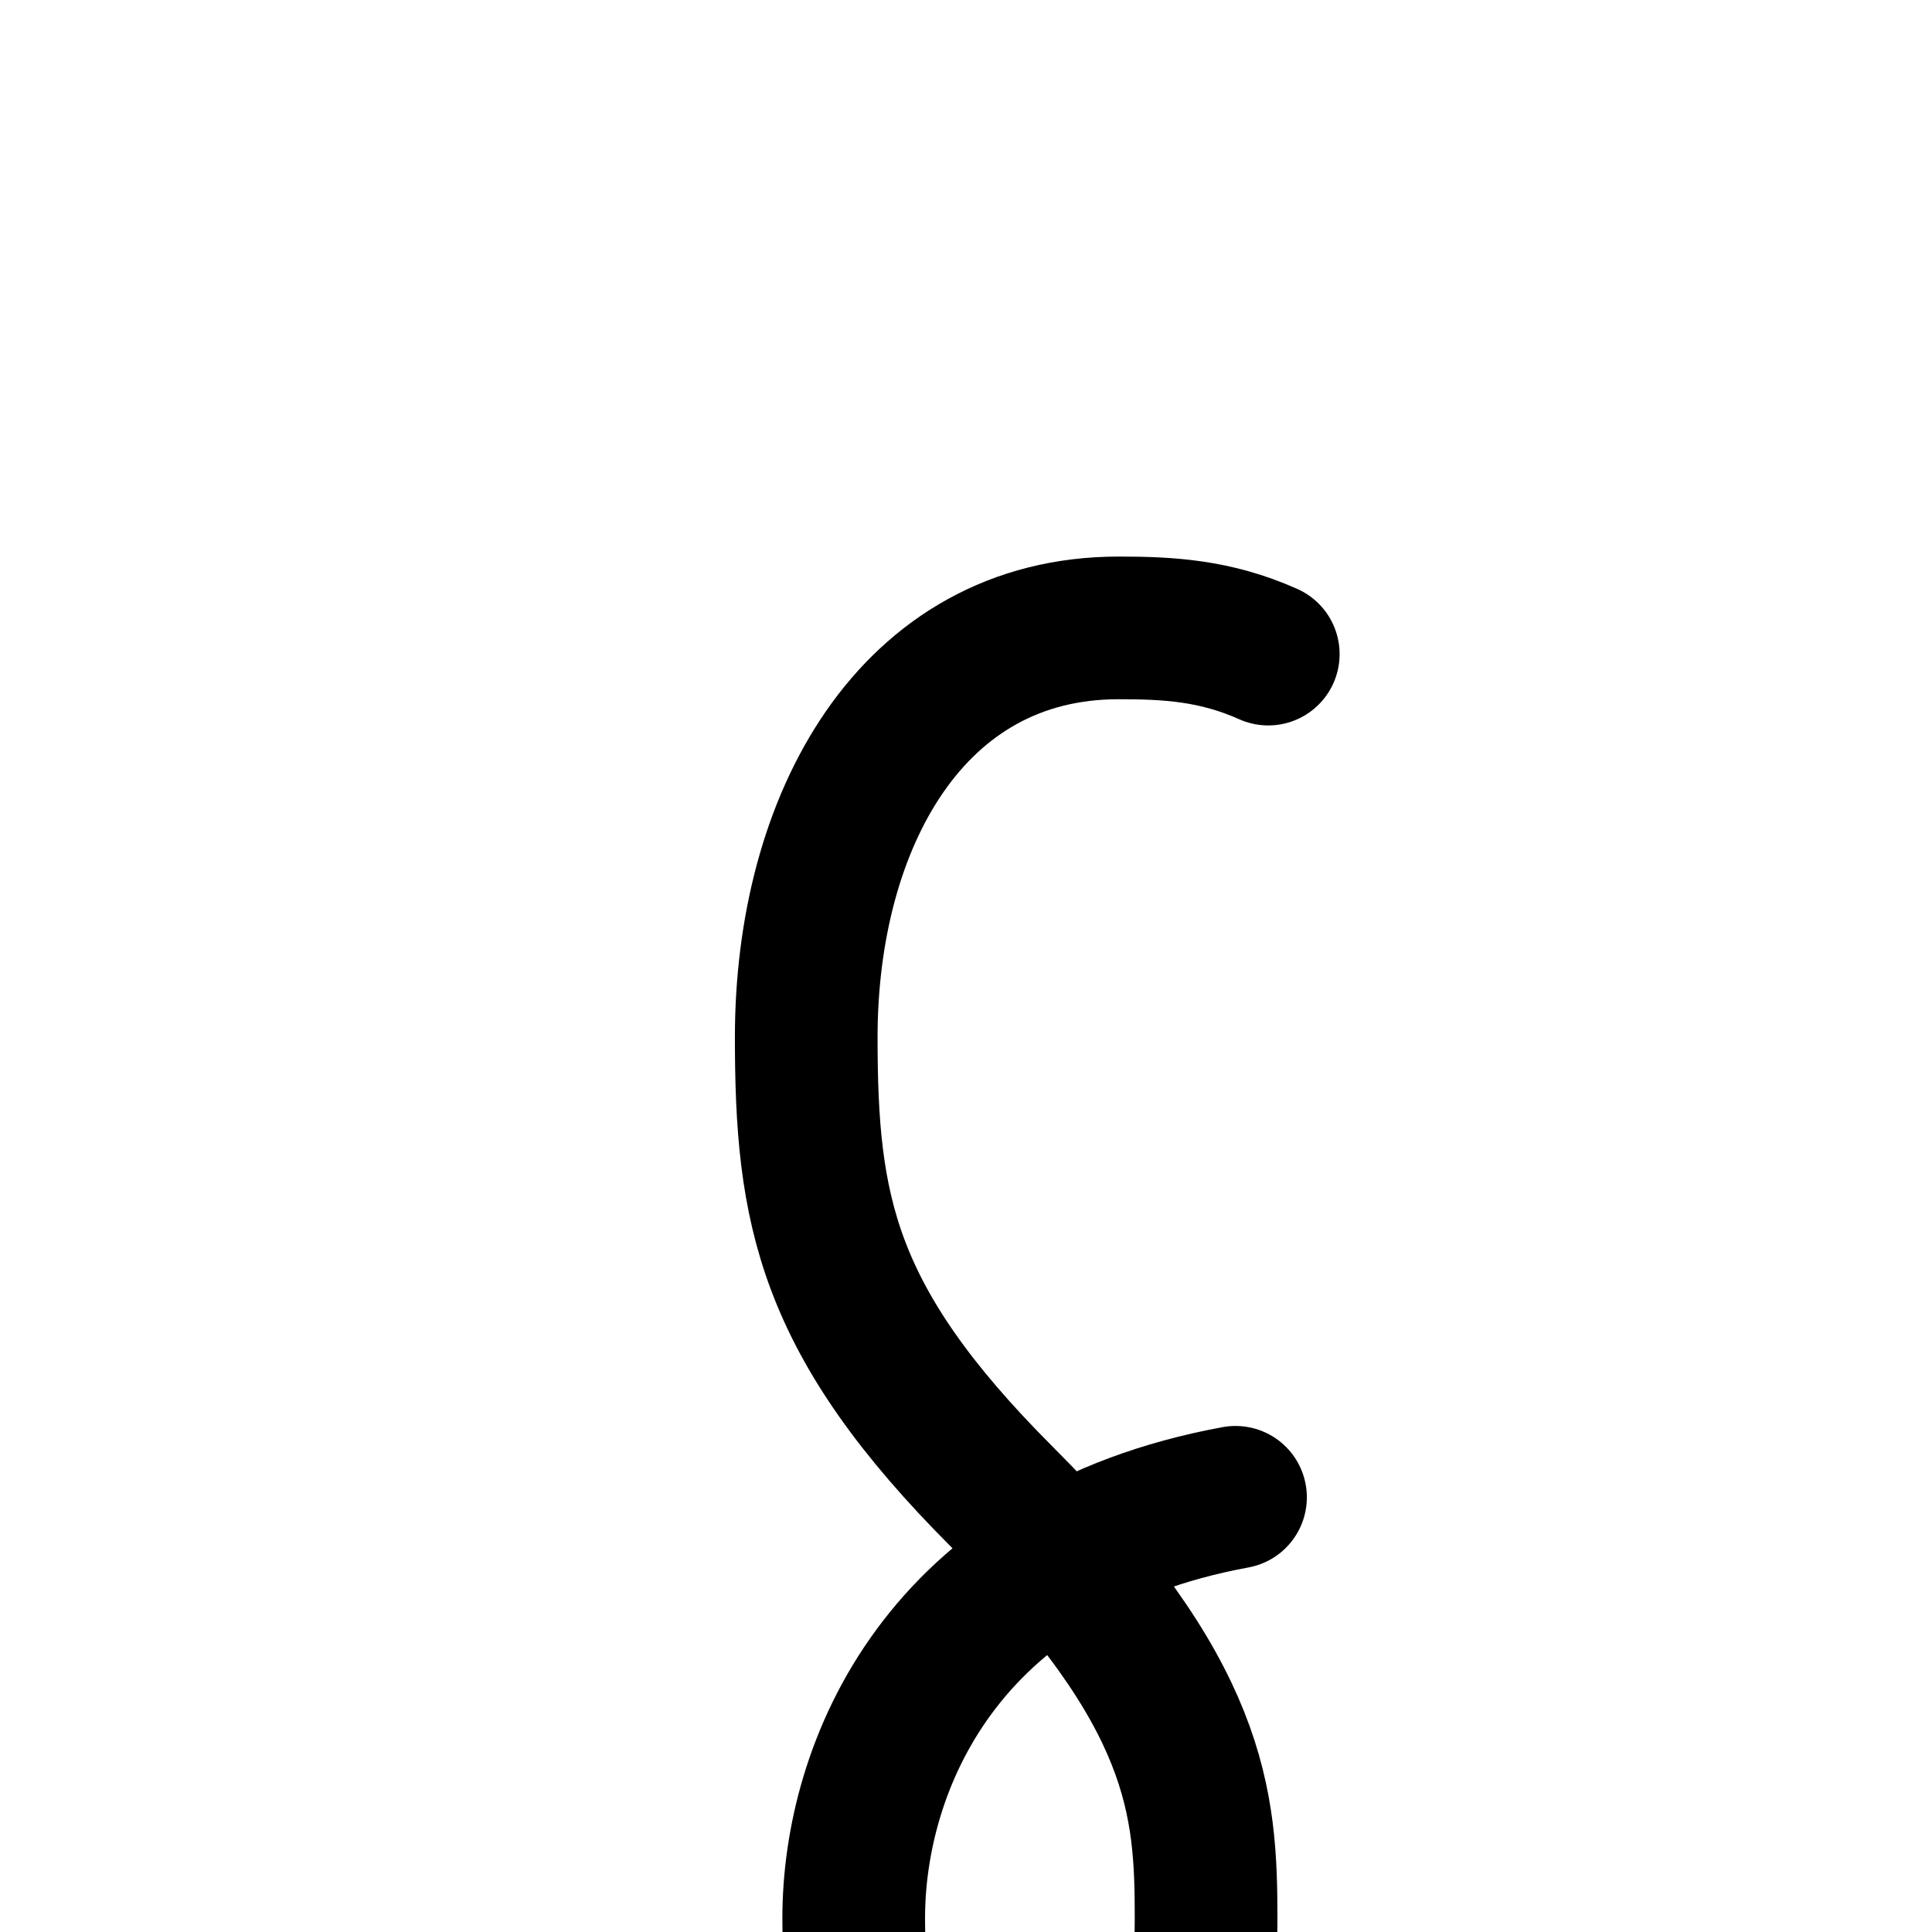
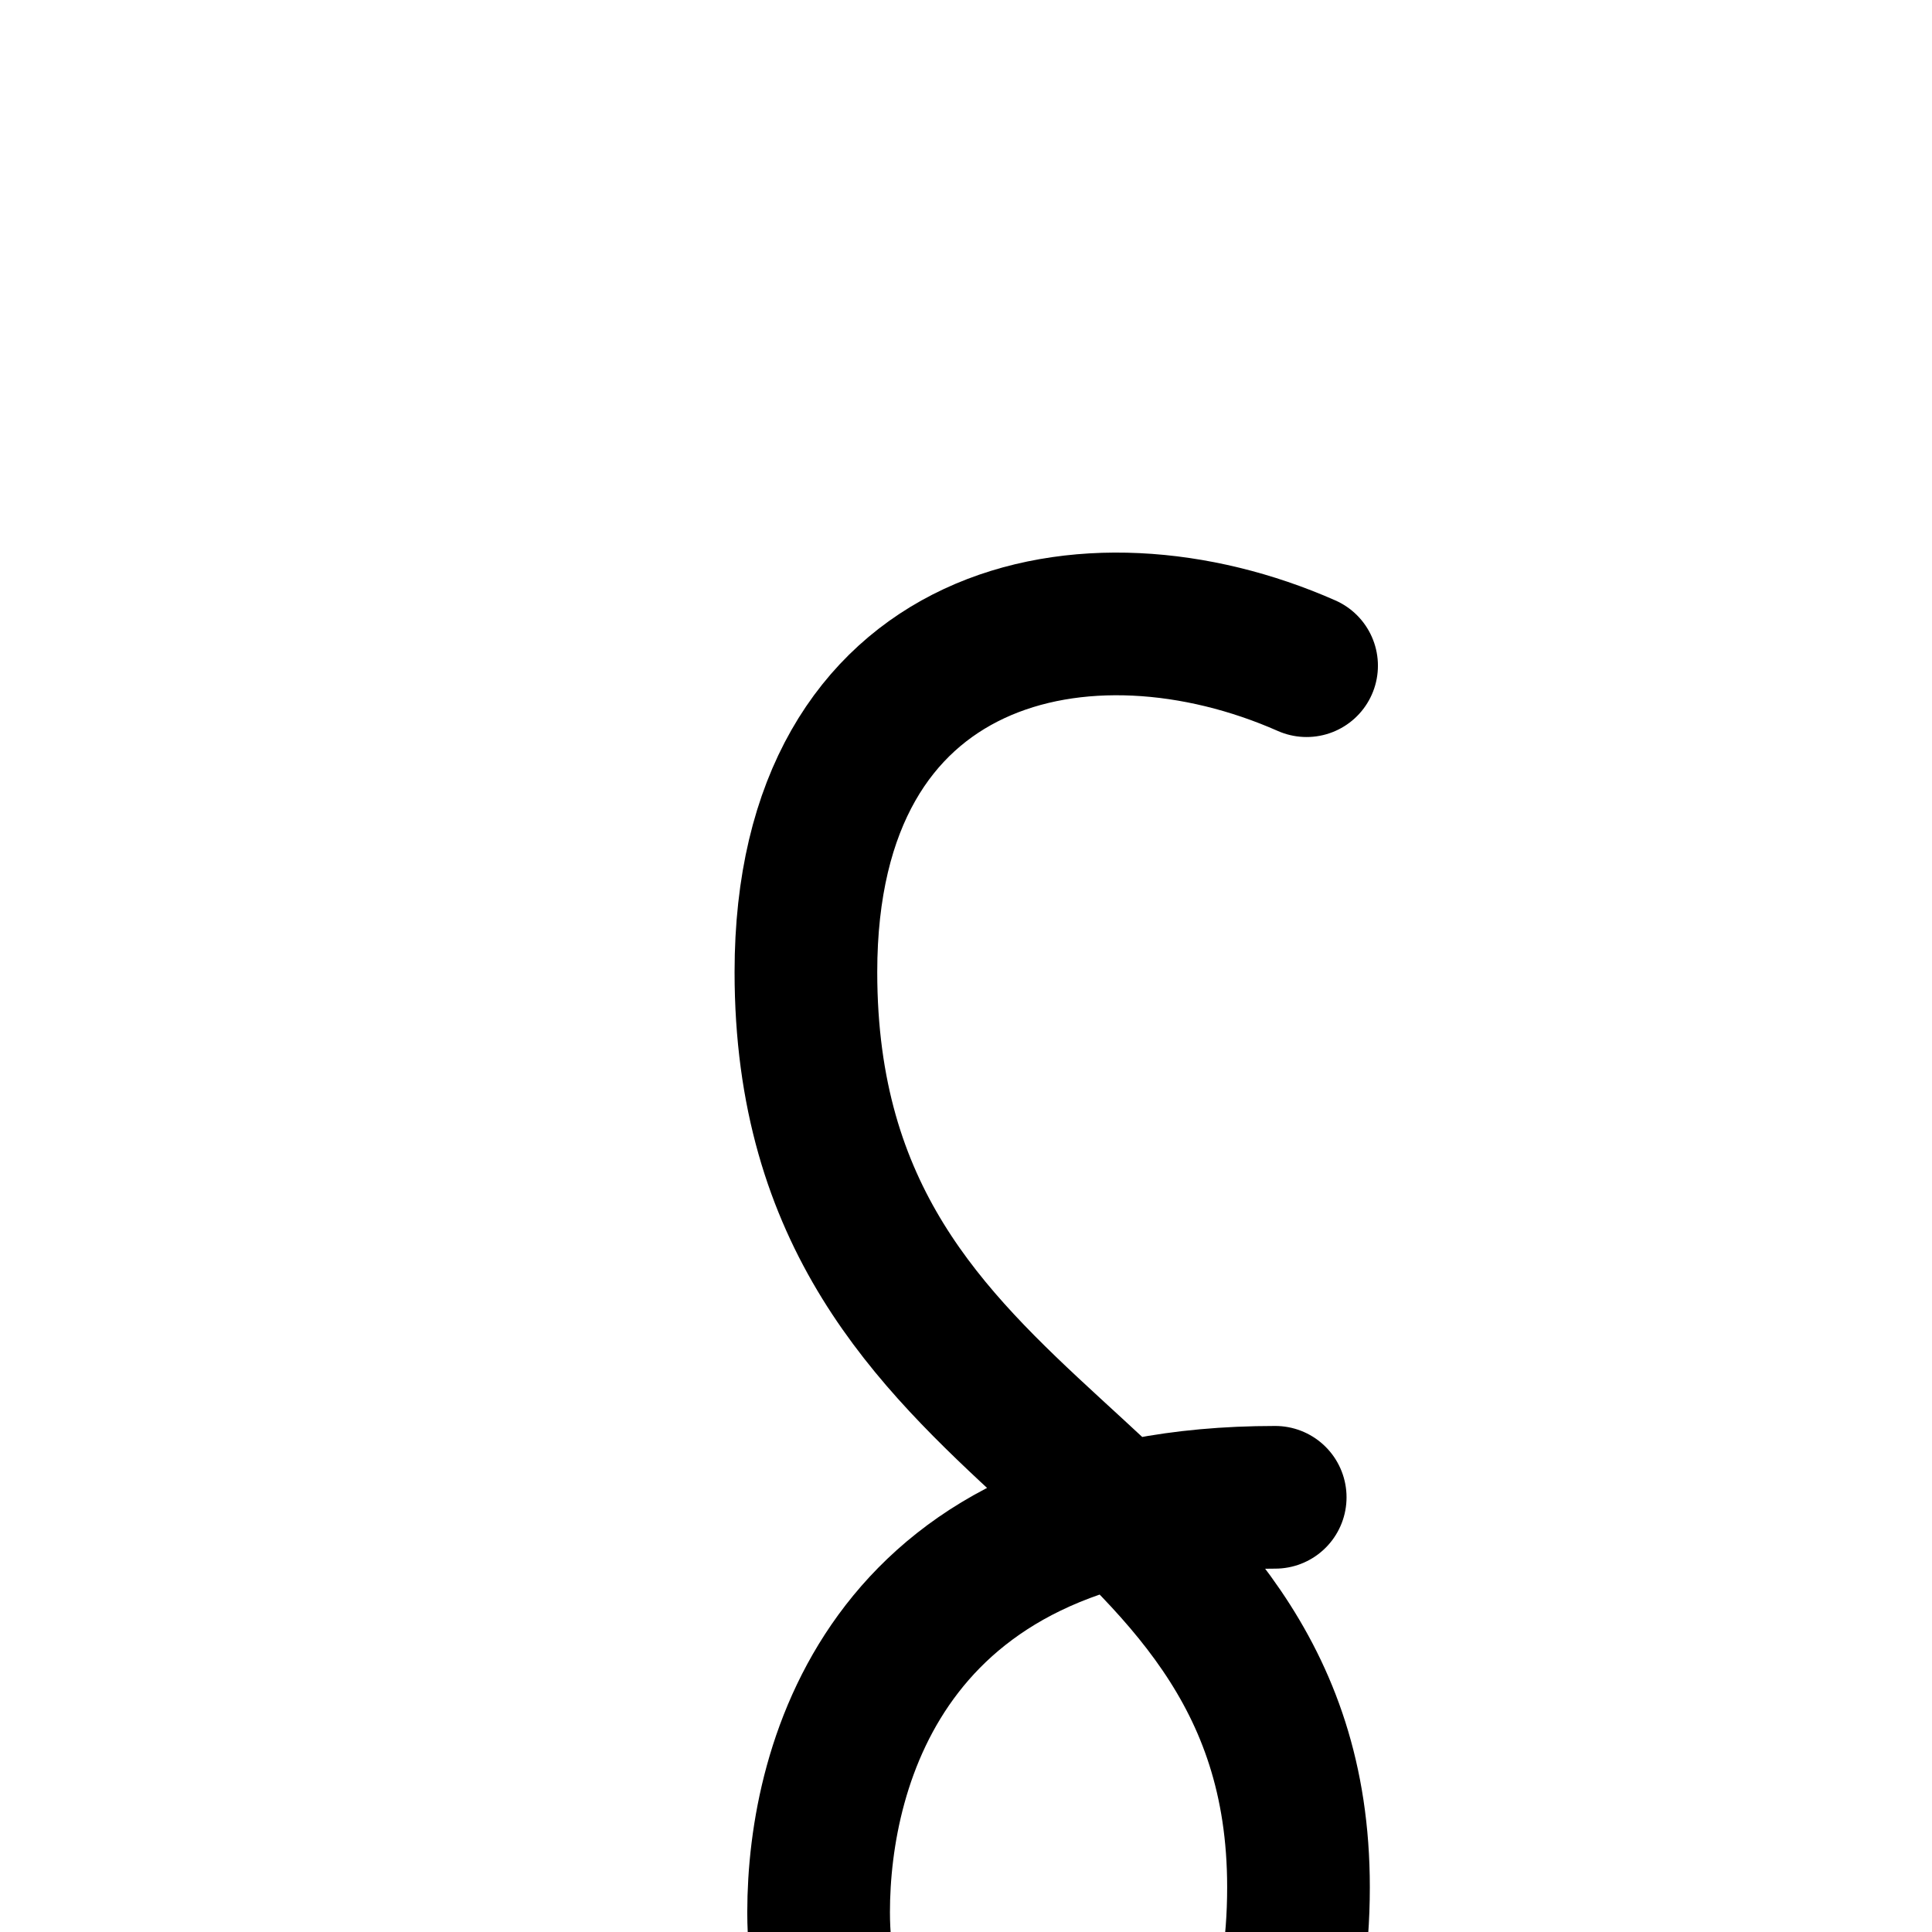
<svg xmlns="http://www.w3.org/2000/svg" version="1.1" viewBox="-10 0 1000 1000" id="svg2" width="1000" height="1000">
  <defs id="defs10" />
  <g id="g4720" transform="matrix(1.0663,0,0,-1.0663,68.33568,1499.684)" style="opacity:0.451" />
  <g transform="matrix(1,0,0,-1,0,1418)" id="g4" />
-   <path style="fill:none;fill-rule:evenodd;stroke:#000000;stroke-width:73.846;stroke-linecap:round;stroke-linejoin:round;stroke-miterlimit:4;stroke-dasharray:none;stroke-opacity:1" d="M 629.502,775 C 476.559,803.127 431.879,915.326 431.879,992.774 c 0,128.339 63.362,144.534 91.193,144.534 28.872,0 91.193,-15.169 91.193,-144.534 0,-59.73 -3.825,-116.174 -105.425,-217.773 C 417.55,683.711 407.306,626.29 407.306,536.871 c 0,-111.337 54.2,-211.871 161.676,-211.871 25.686,0 49.957,1.261 77.474,13.561" id="path4732" />
+   <path style="fill:none;fill-rule:evenodd;stroke:#000000;stroke-width:73.846;stroke-linecap:round;stroke-linejoin:round;stroke-miterlimit:4;stroke-dasharray:none;stroke-opacity:1" d="m 650.044,775 c -199.854,0 -236.335,137.342 -236.335,214.79 0,97.966 73.837,147.517 121.193,147.517 53.821,-10e-5 127.193,-33.018 127.193,-160.534 0,-224.379 -254.958,-219.696 -254.958,-473.652 0,-178.135 145.902,-208.587 259.15,-158.561" id="path4732-3" />
</svg>
